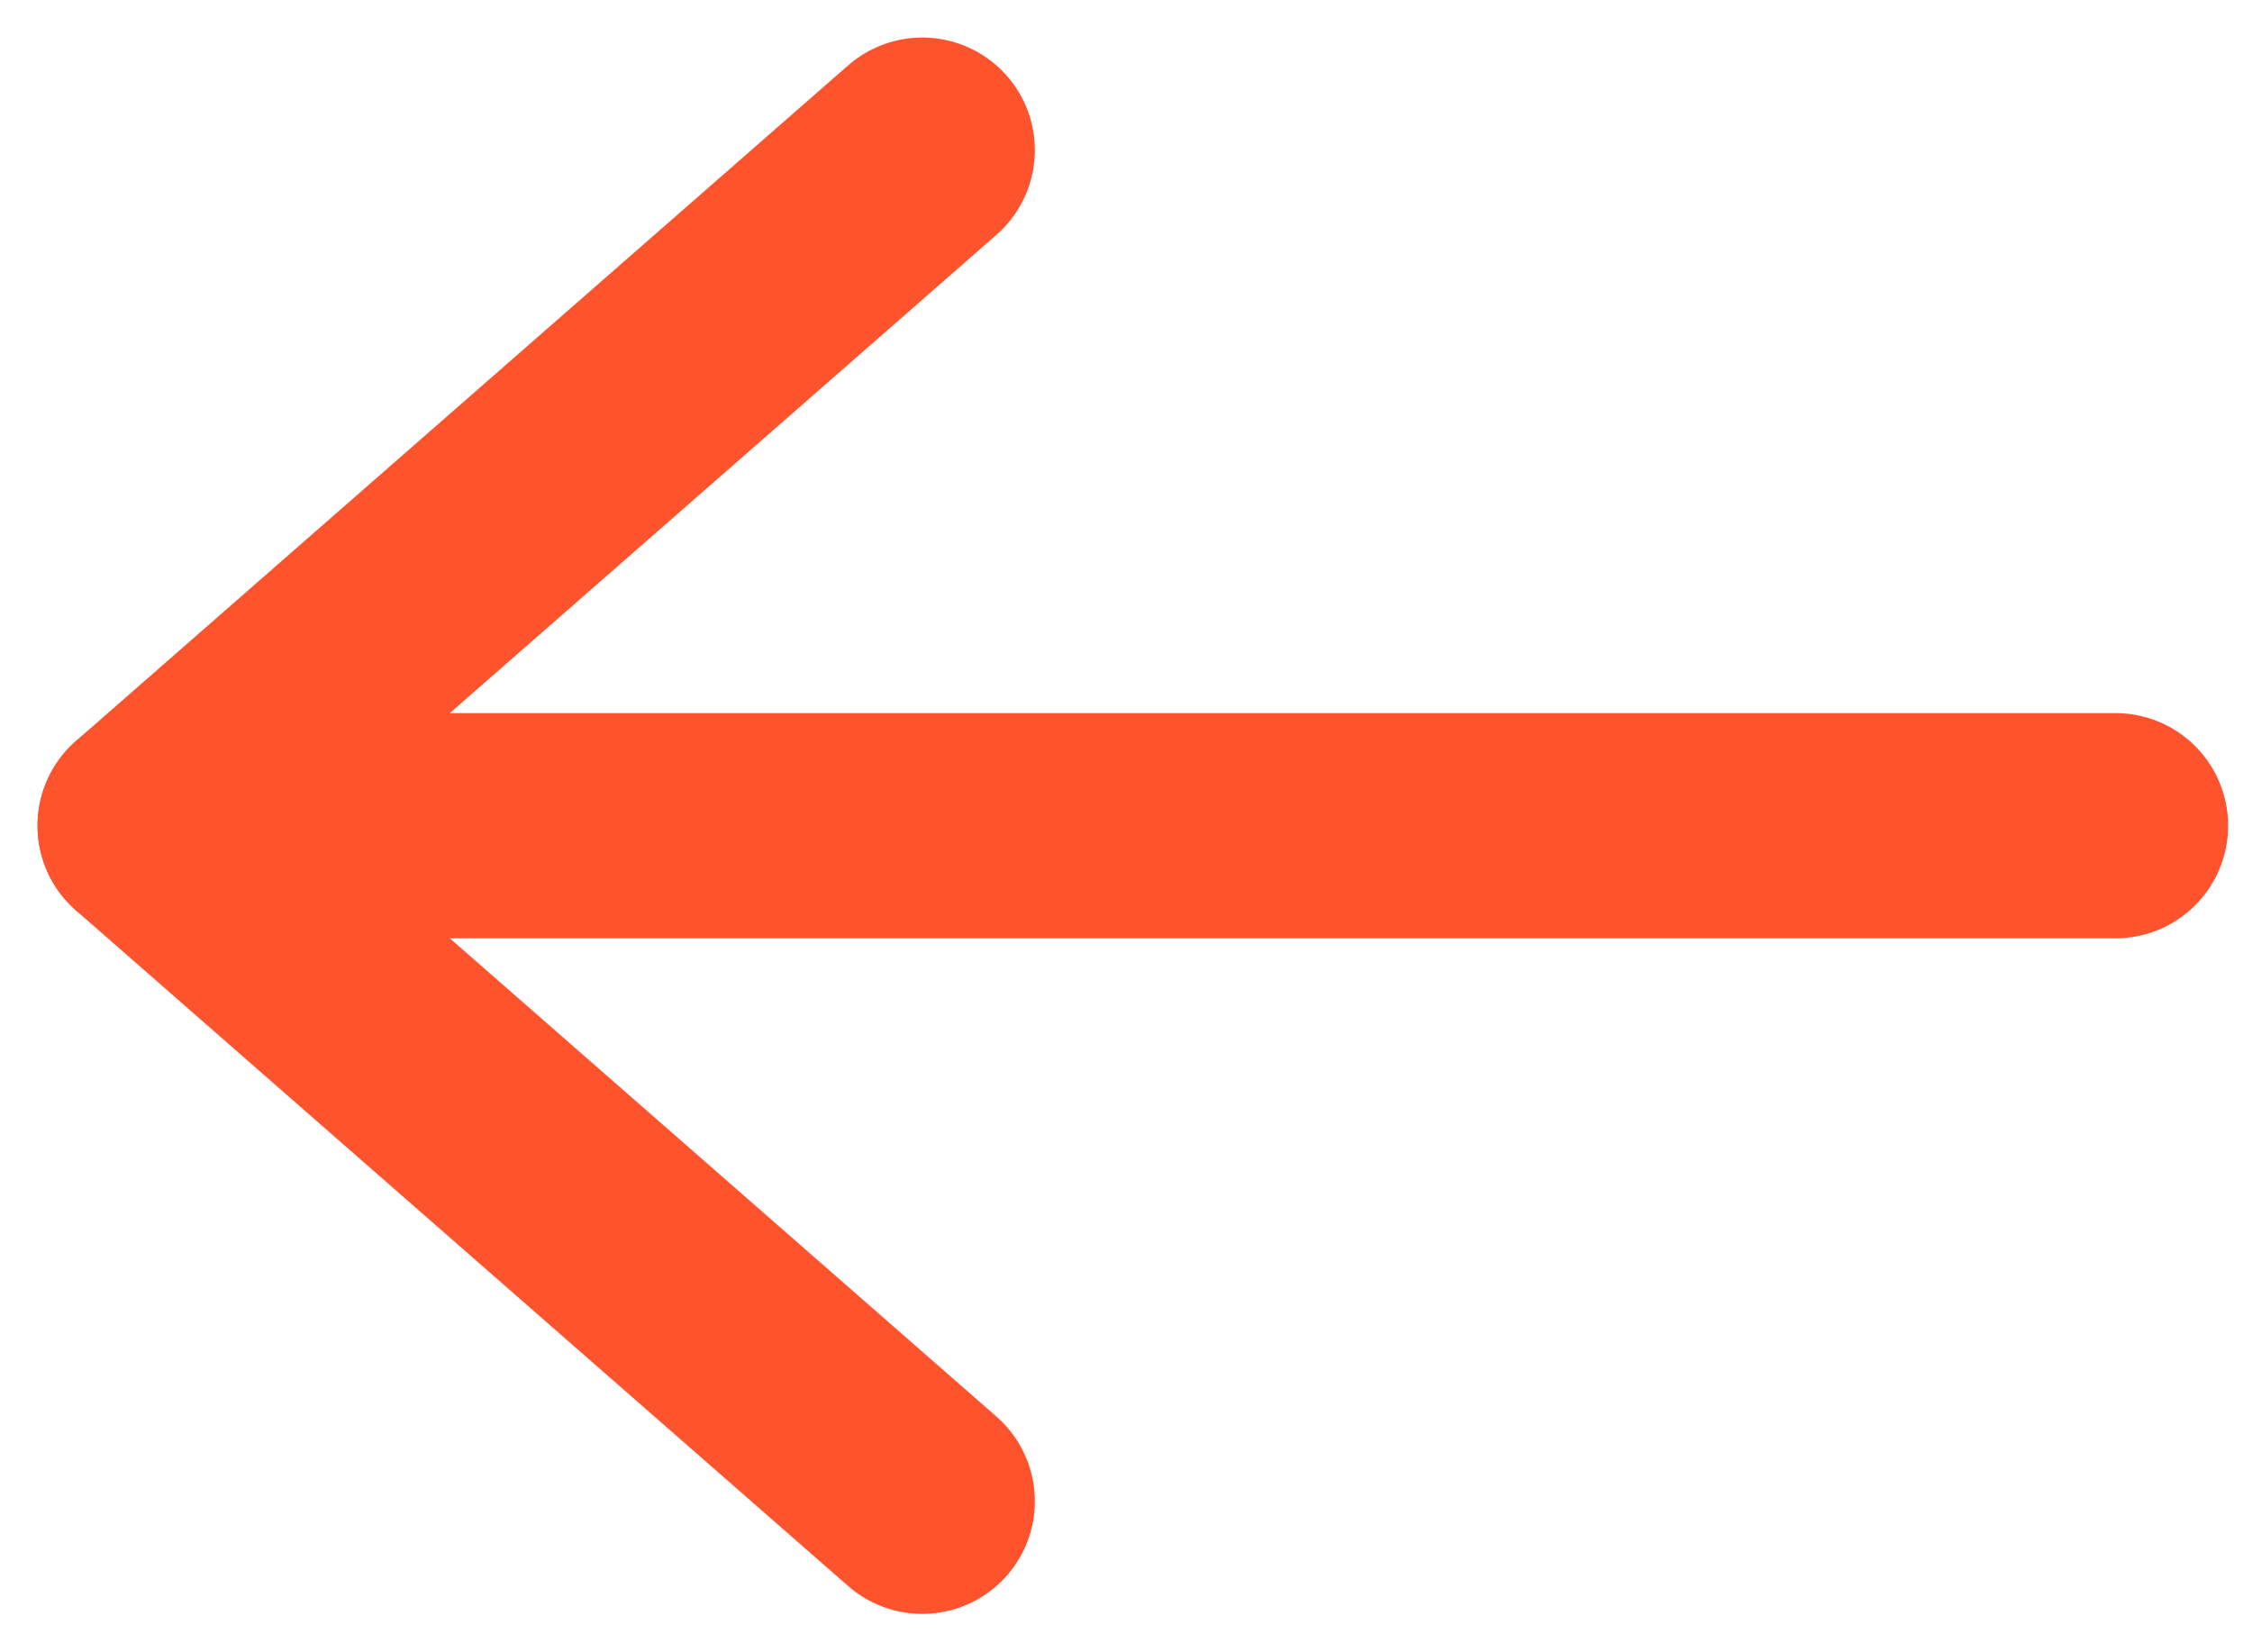
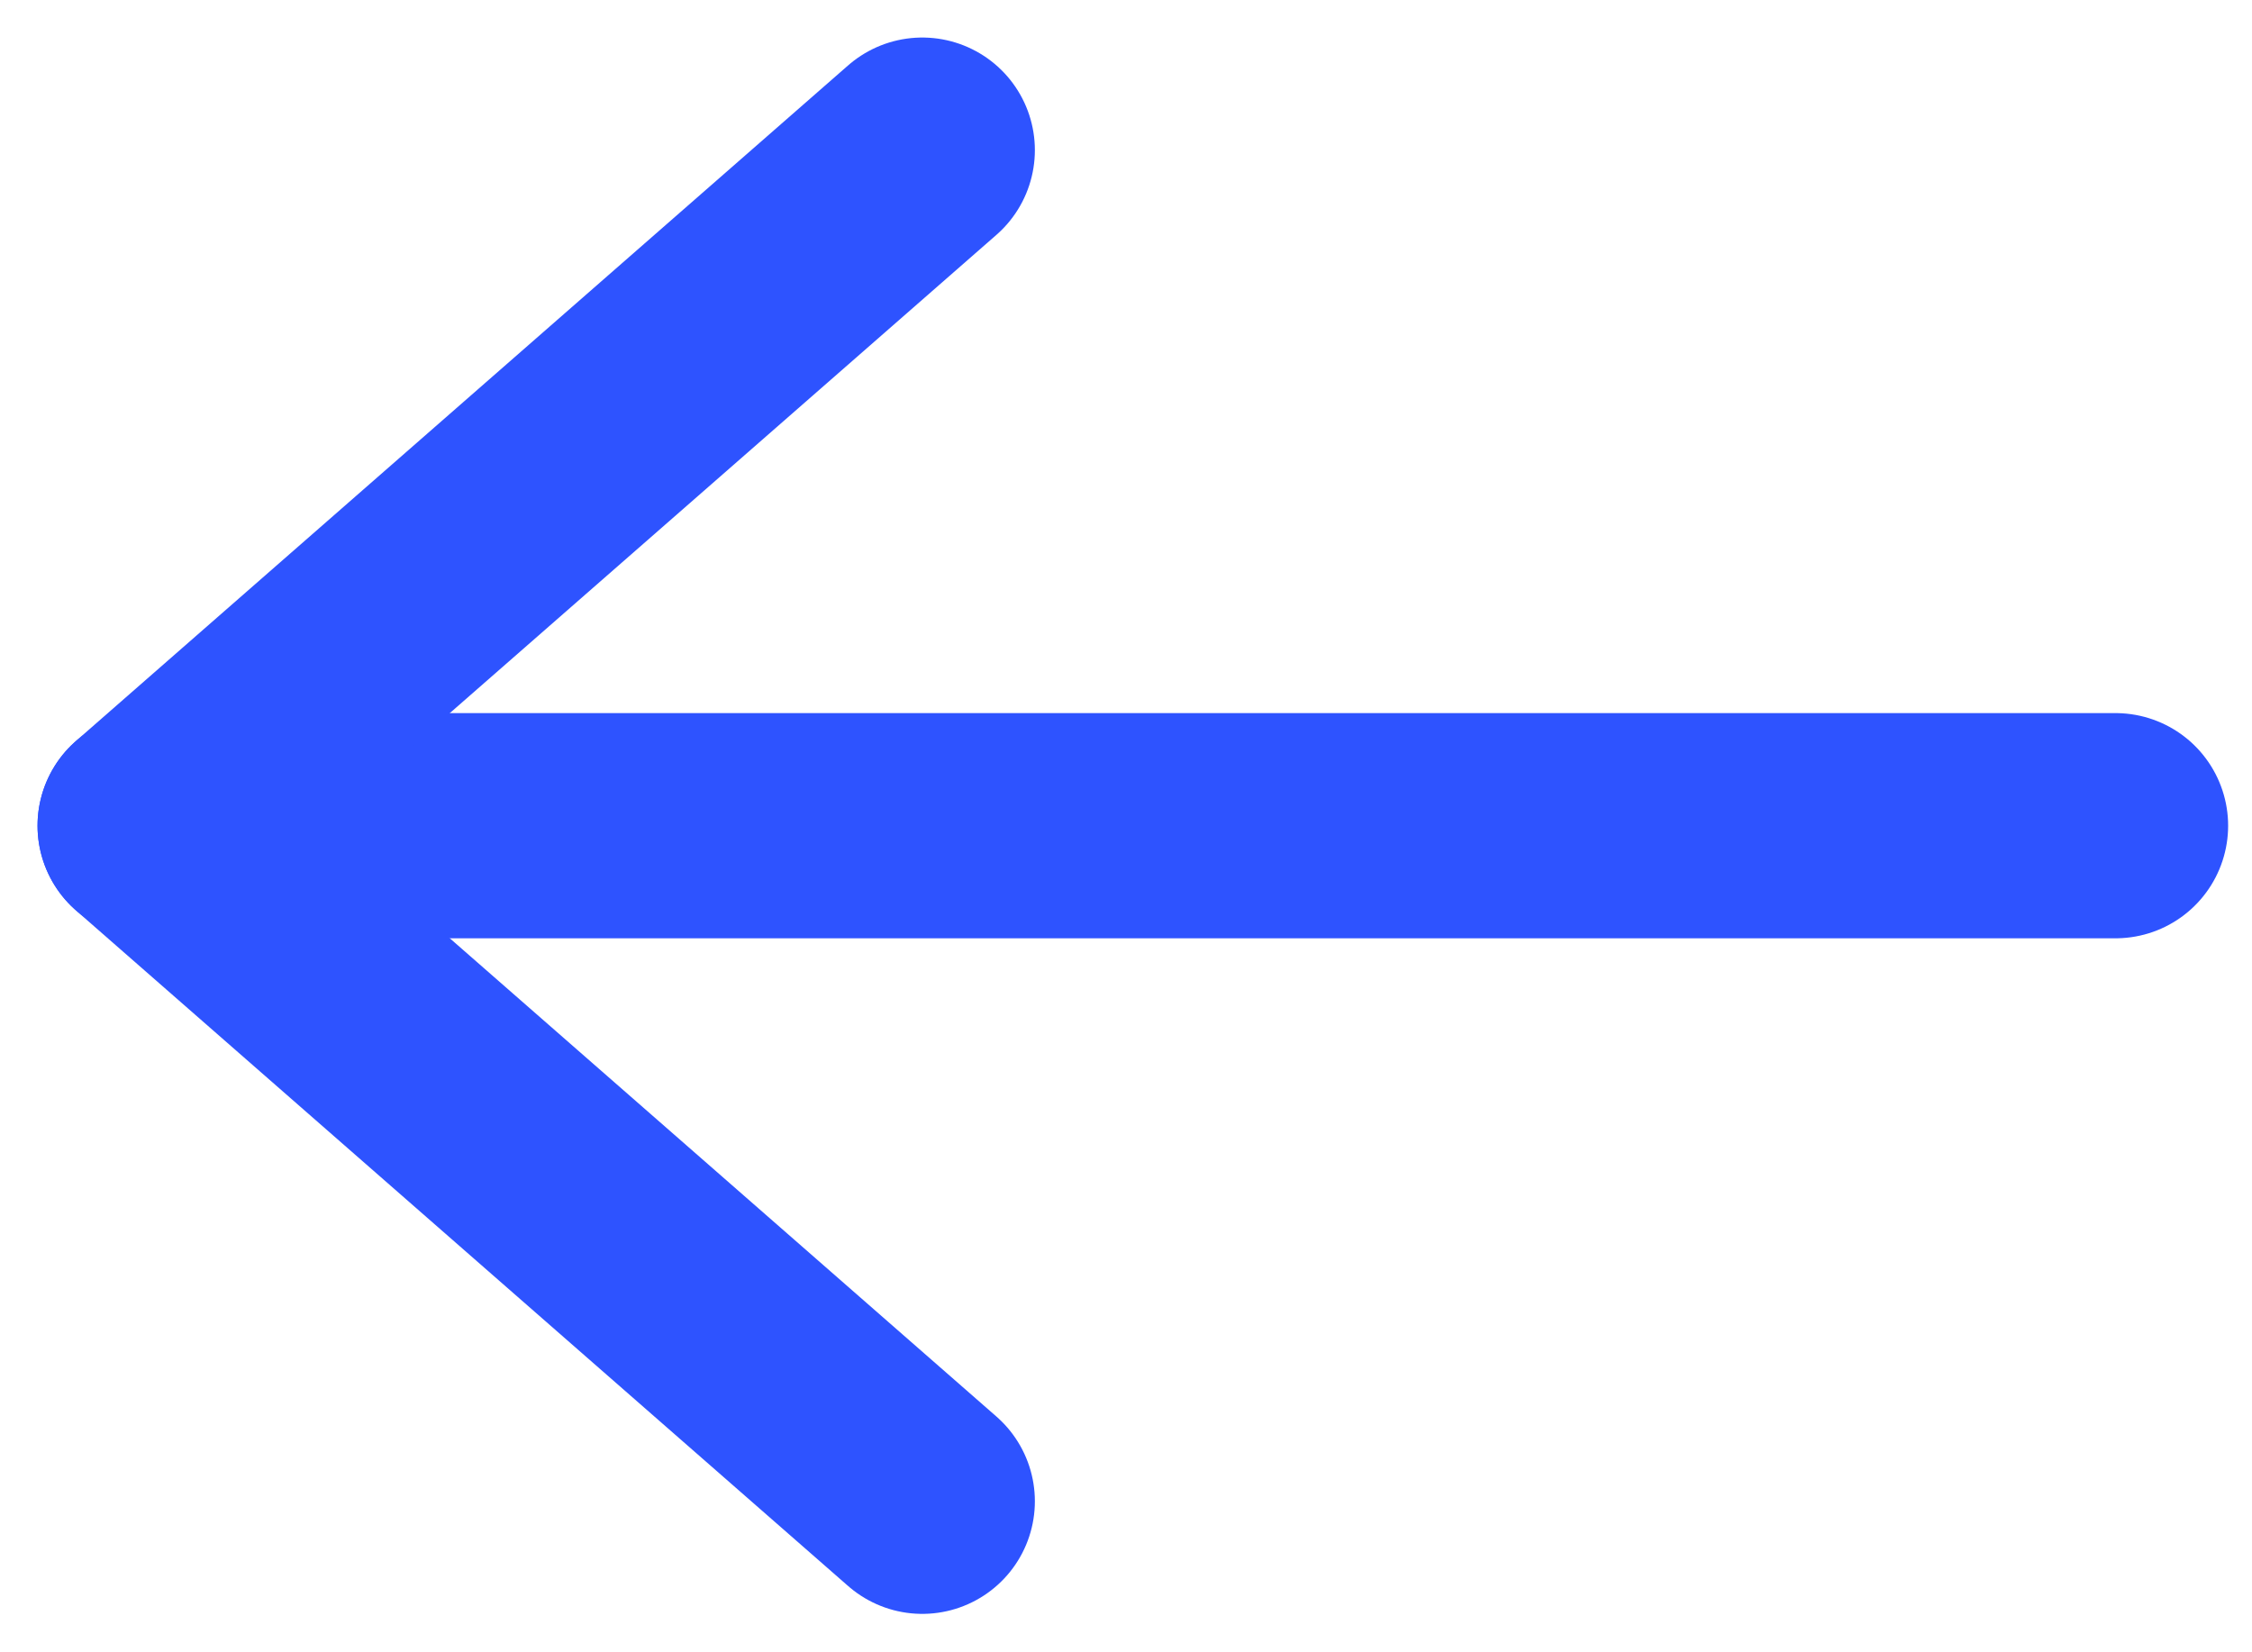
<svg xmlns="http://www.w3.org/2000/svg" width="15" height="11" viewBox="0 0 15 11" fill="none">
-   <path d="M14.091 5.5H1" stroke="#FF532E" stroke-width="1.5" stroke-linecap="round" stroke-linejoin="round" />
-   <path d="M6.143 10L1 5.5L6.143 1" stroke="#FF532E" stroke-width="1.5" stroke-linecap="round" stroke-linejoin="round" />
+   <path d="M14.091 5.5H1" stroke="#2E53FF" stroke-width="1.5" stroke-linecap="round" stroke-linejoin="round" />
+   <path d="M6.143 10L1 5.5L6.143 1" stroke="#2E53FF" stroke-width="1.5" stroke-linecap="round" stroke-linejoin="round" />
</svg>
